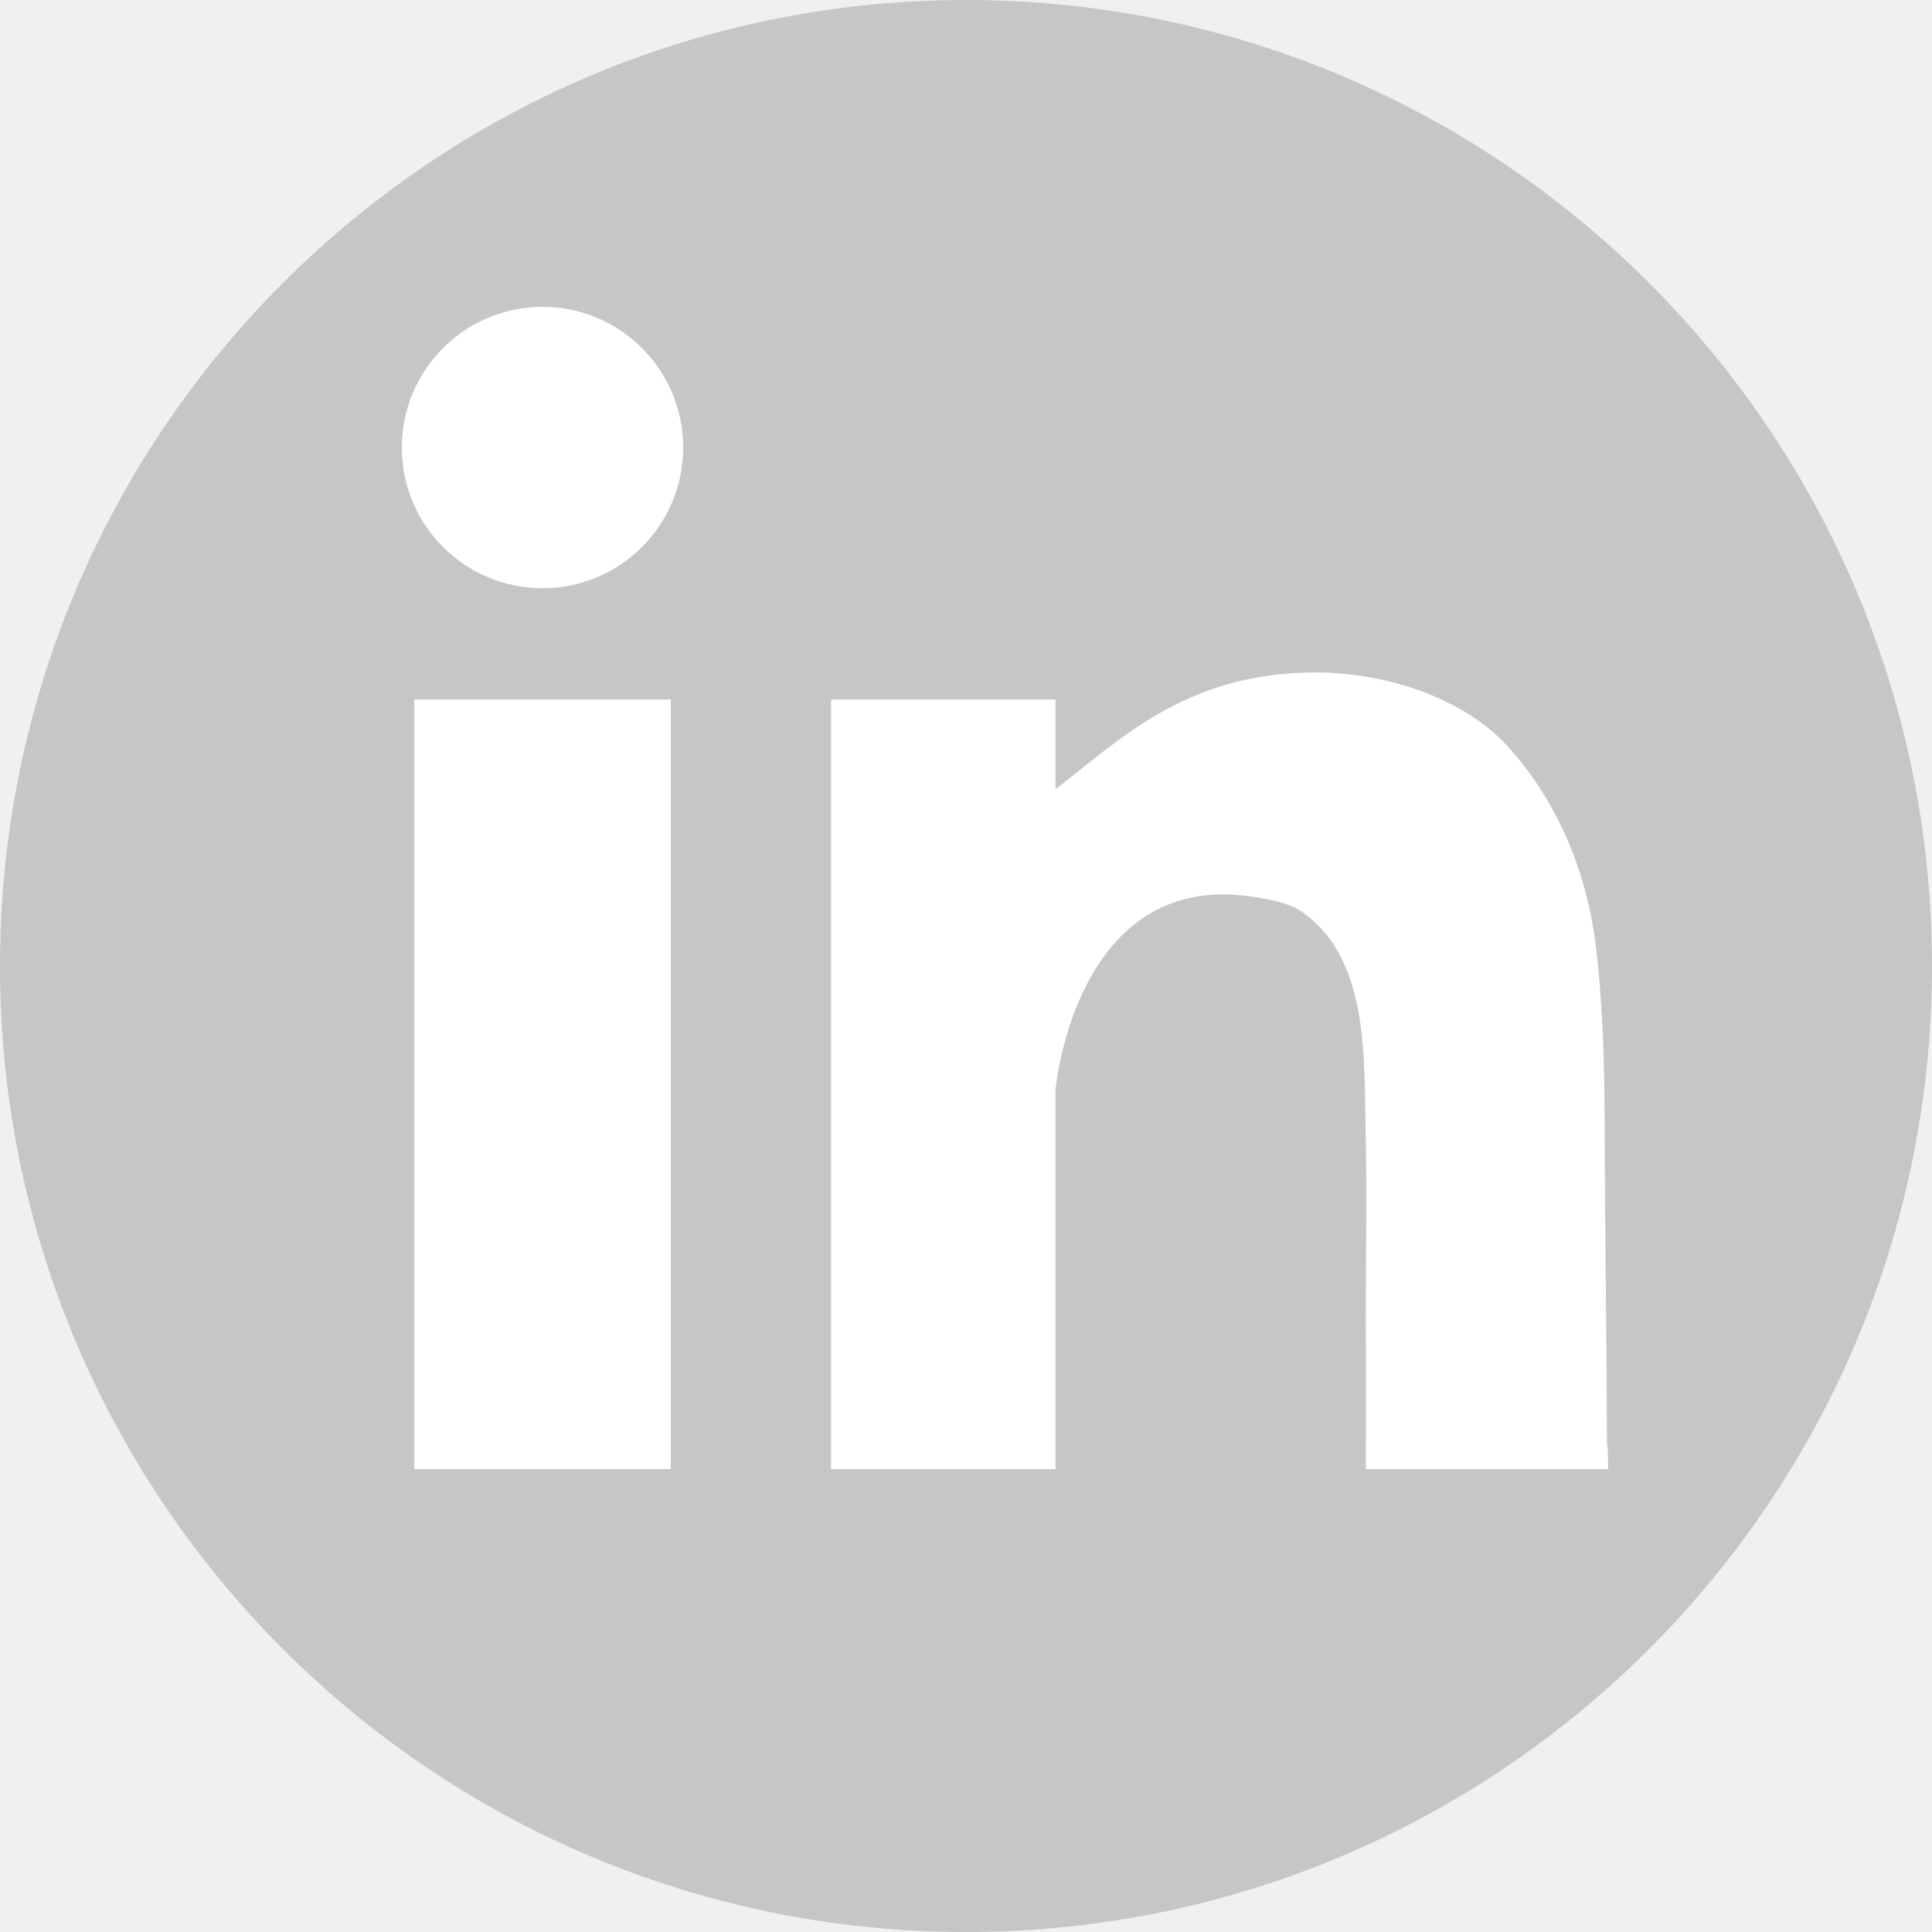
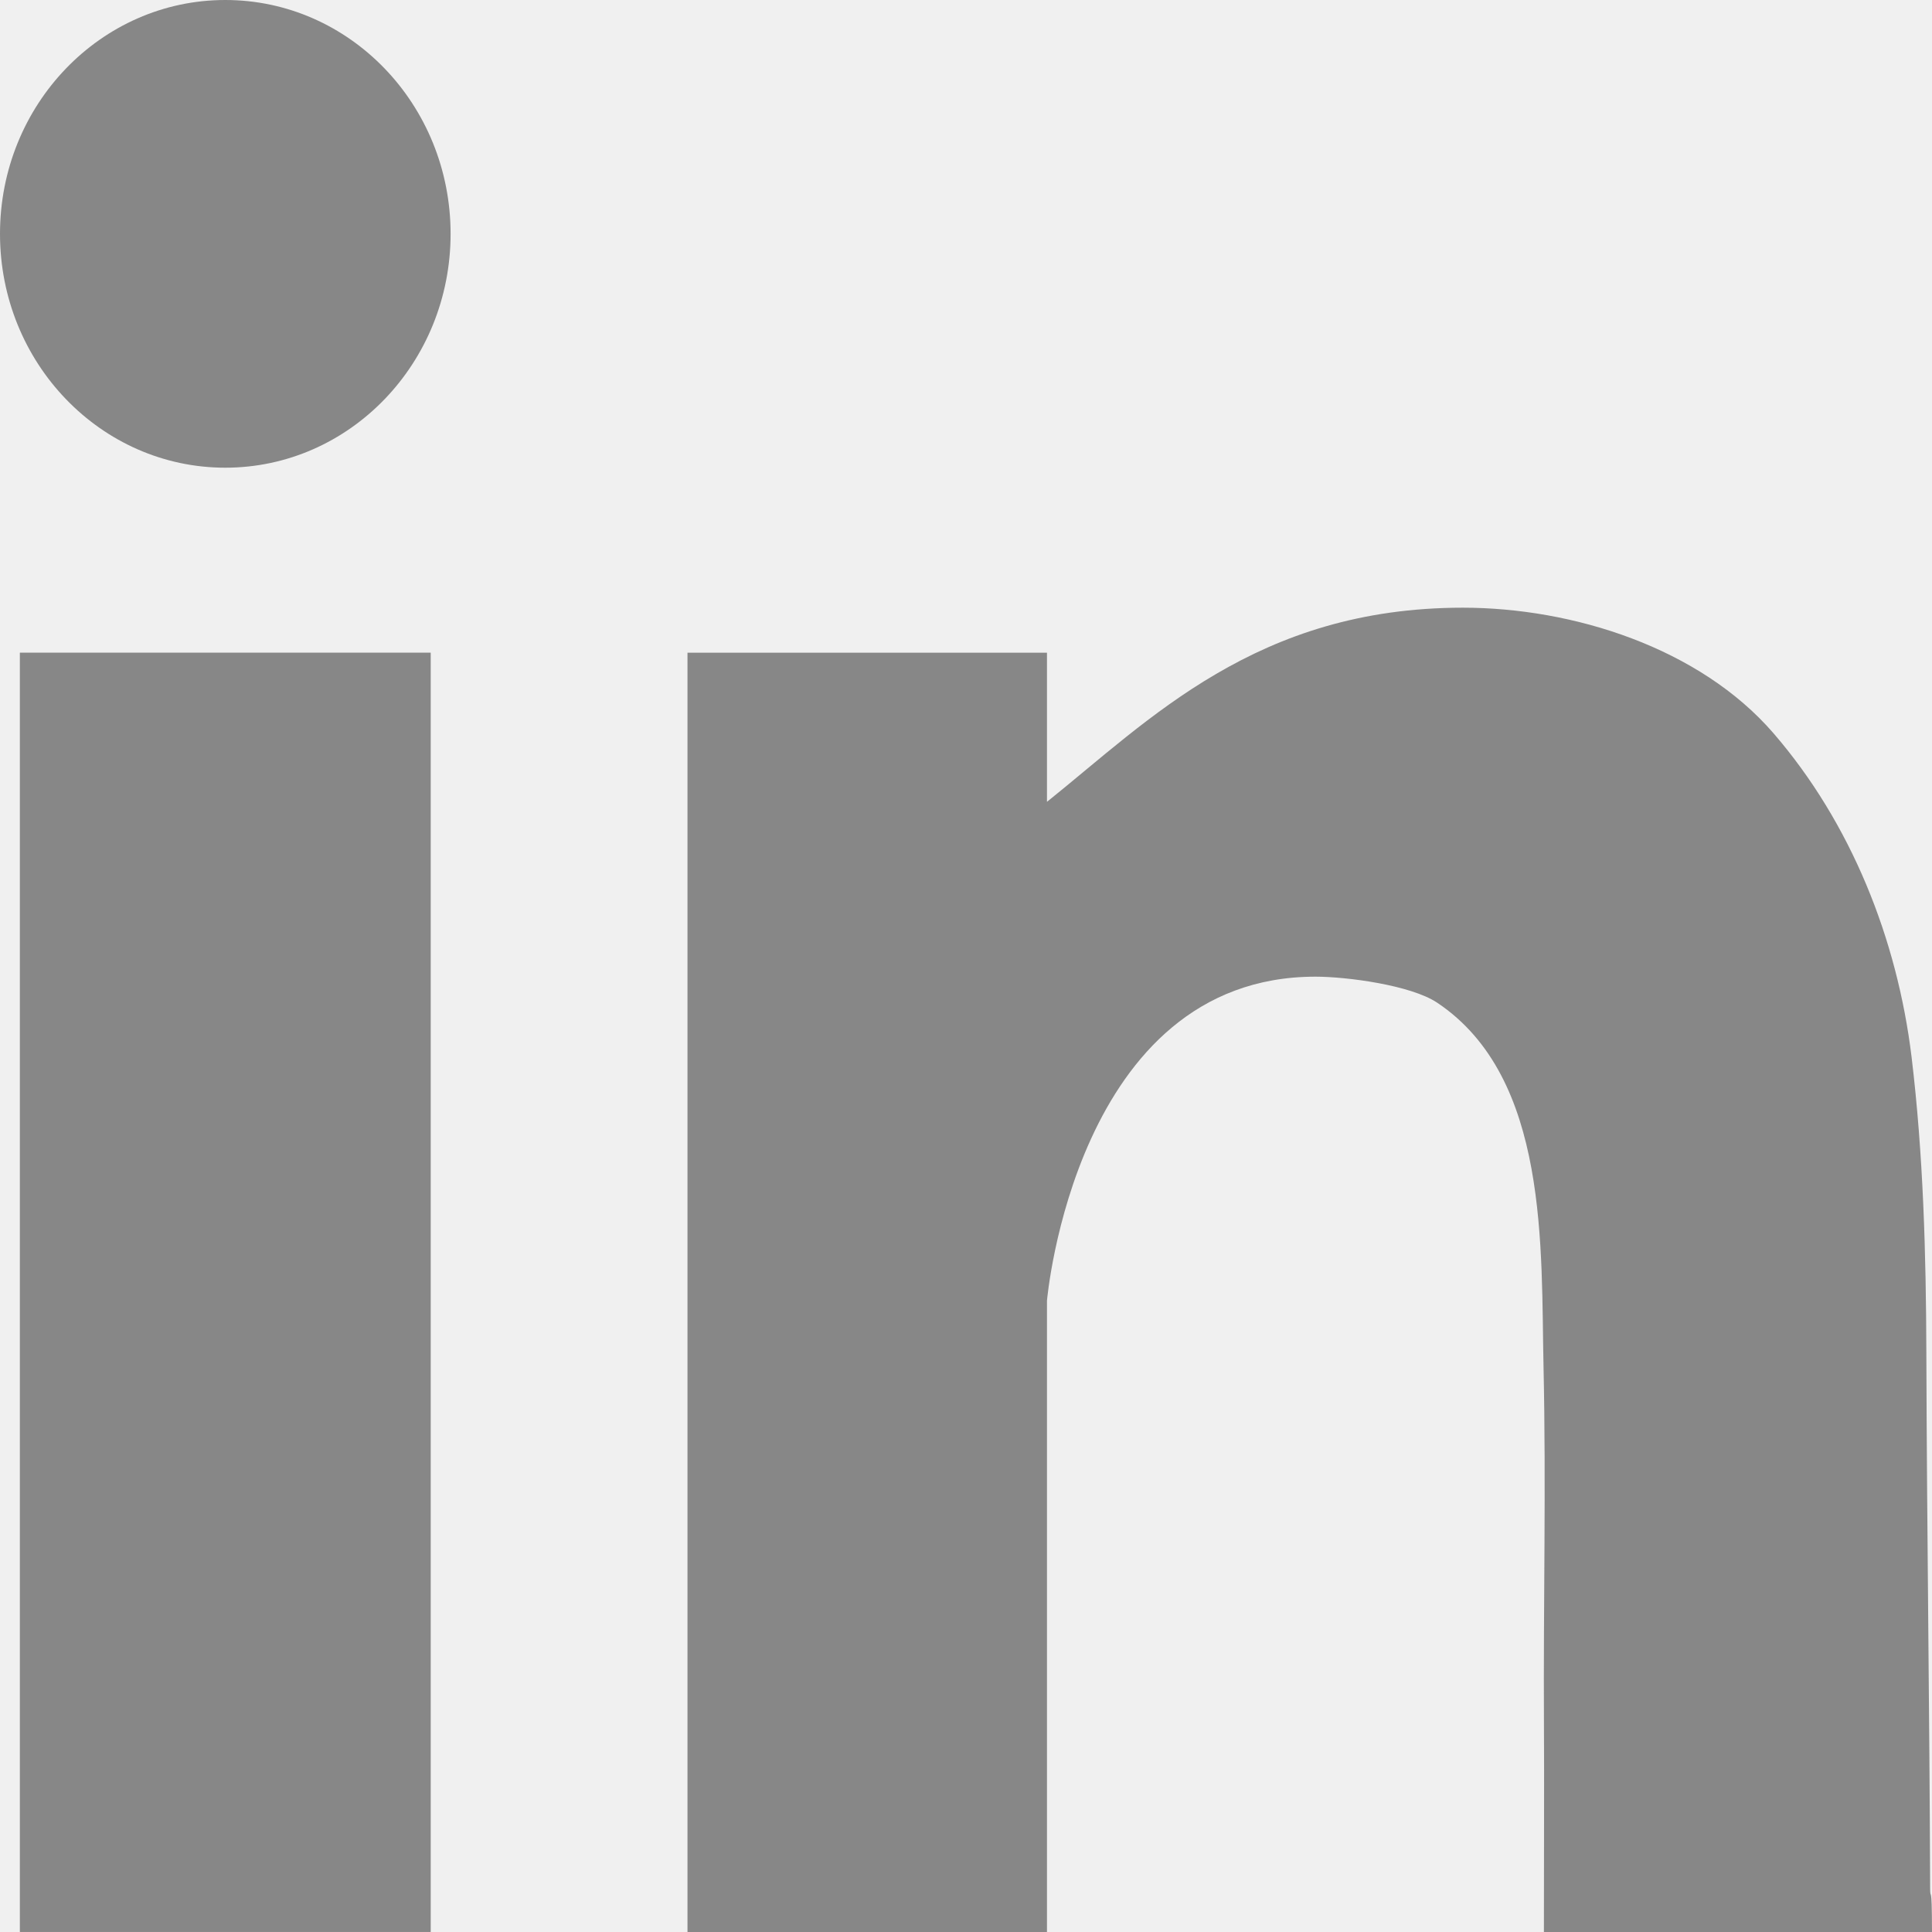
<svg xmlns="http://www.w3.org/2000/svg" width="256" height="256" viewBox="0 0 256 256" fill="none">
-   <path opacity="0.4" d="M128 256C198.692 256 256 198.692 256 128C256 57.307 198.692 0 128 0C57.308 0 0 57.307 0 128C0 198.692 57.308 256 128 256Z" fill="#878787" />
-   <path d="M71.886 77.942C82.18 77.942 90.525 69.597 90.525 59.303C90.525 49.008 82.18 40.663 71.886 40.663C61.591 40.663 53.246 49.008 53.246 59.303C53.246 69.597 61.591 77.942 71.886 77.942Z" fill="white" />
-   <path d="M180.977 194.659C180.977 186.162 181.011 183.595 180.982 177.995C180.926 168.525 181.164 159.118 180.948 149.647C180.731 140.172 181.432 126.572 172.153 120.59C169.973 119.183 164.658 118.512 162.079 118.512C142.207 118.512 139.866 144.315 139.866 144.34V194.659H110.124V92.688H139.866V104.576C148.363 98.016 157.235 89.102 174.273 89.102C183.369 89.102 193.856 92.284 199.982 99.12C206.39 106.275 210.205 115.495 211.395 124.902C212.372 132.716 212.593 140.614 212.618 148.47C212.665 162.734 212.882 176.857 212.933 191.12C212.933 192.352 213.077 190.41 213.086 194.659H180.977Z" fill="white" />
-   <path d="M88.88 92.686H54.89V194.657H88.88V92.686Z" fill="white" />
+   <path d="M29.853 61.972C46.341 61.972 59.706 48.099 59.706 30.986C59.706 13.873 46.341 0 29.853 0C13.366 0 0 13.873 0 30.986C0 48.099 13.366 61.972 29.853 61.972Z" fill="#878787" />
+   <path d="M204.575 255.999C204.575 241.873 204.629 237.607 204.581 228.298C204.493 212.554 204.874 196.916 204.527 181.172C204.18 165.421 205.303 142.812 190.441 132.867C186.95 130.53 178.437 129.414 174.306 129.414C142.48 129.414 138.73 172.308 138.73 172.35V255.999H91.096V86.484H138.73V106.246C152.34 95.341 166.549 80.522 193.836 80.522C208.406 80.522 225.2 85.813 235.013 97.177C245.275 109.072 251.386 124.399 253.291 140.037C254.856 153.026 255.21 166.156 255.251 179.216C255.326 202.927 255.673 226.405 255.754 250.116C255.754 252.164 255.986 248.936 255.999 255.999H204.575Z" fill="#878787" />
+   <path d="M57.071 86.481H2.632V255.997H57.071V86.481Z" fill="#878787" />
</svg>
